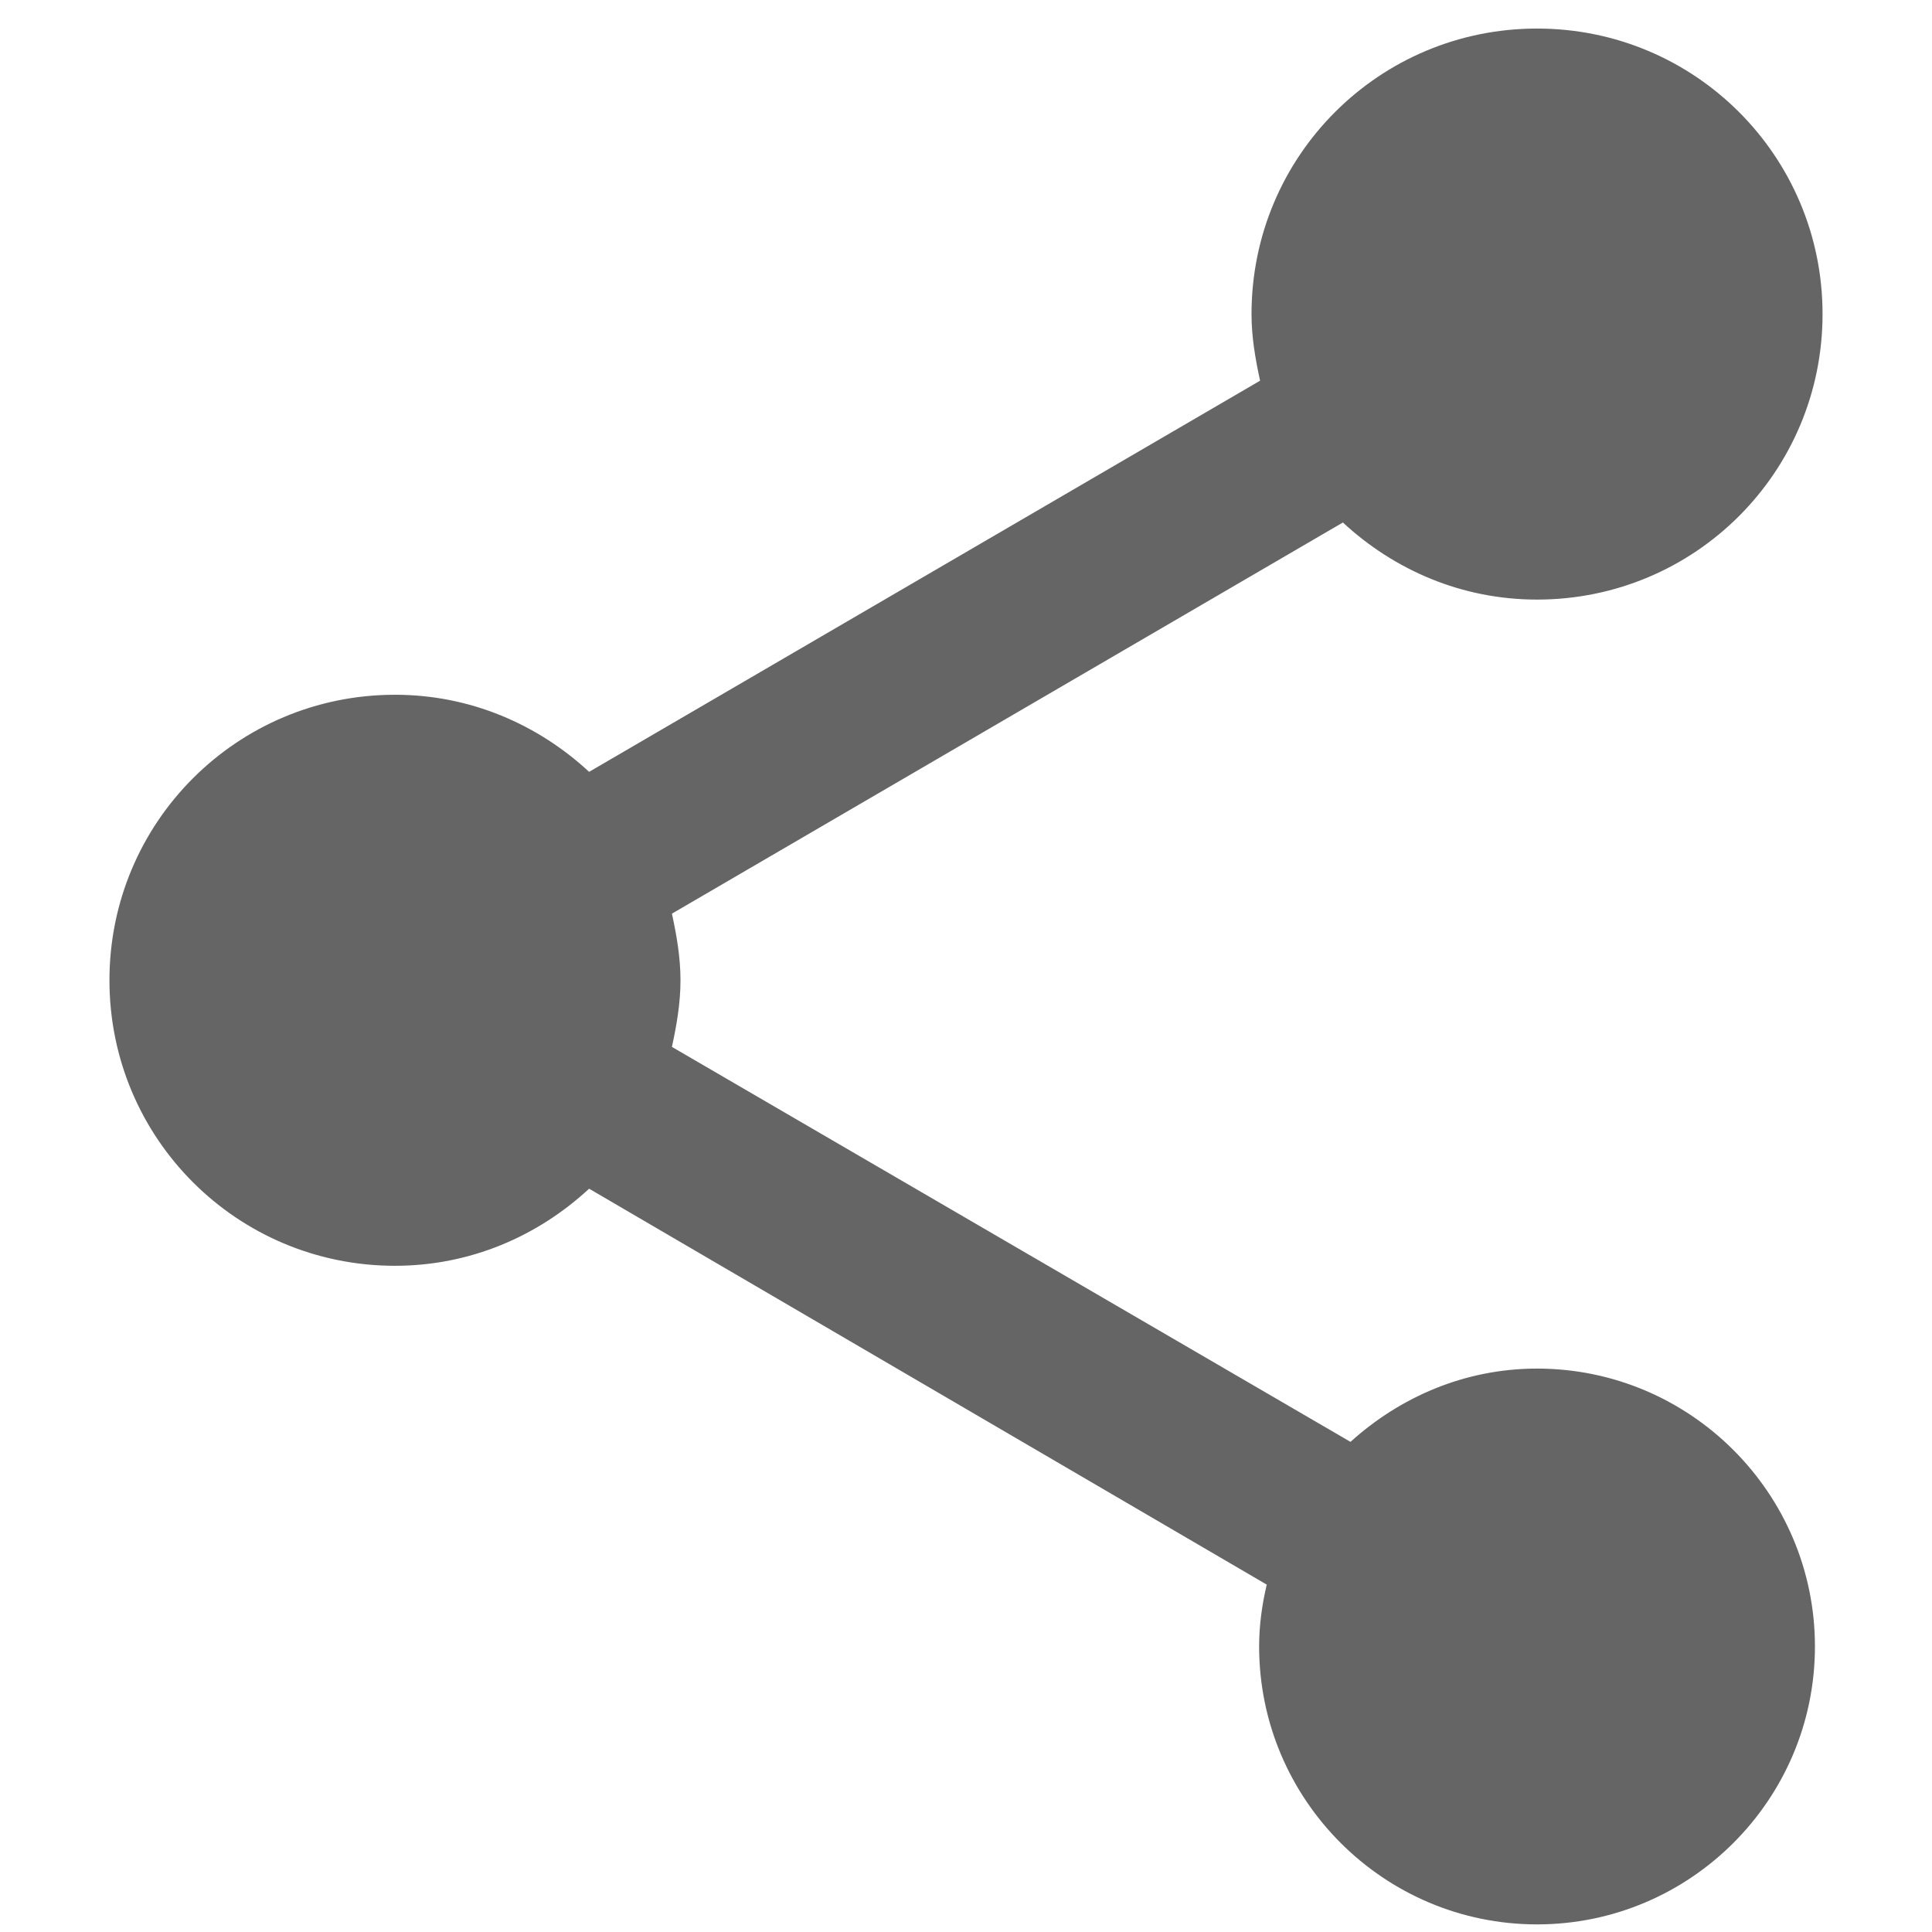
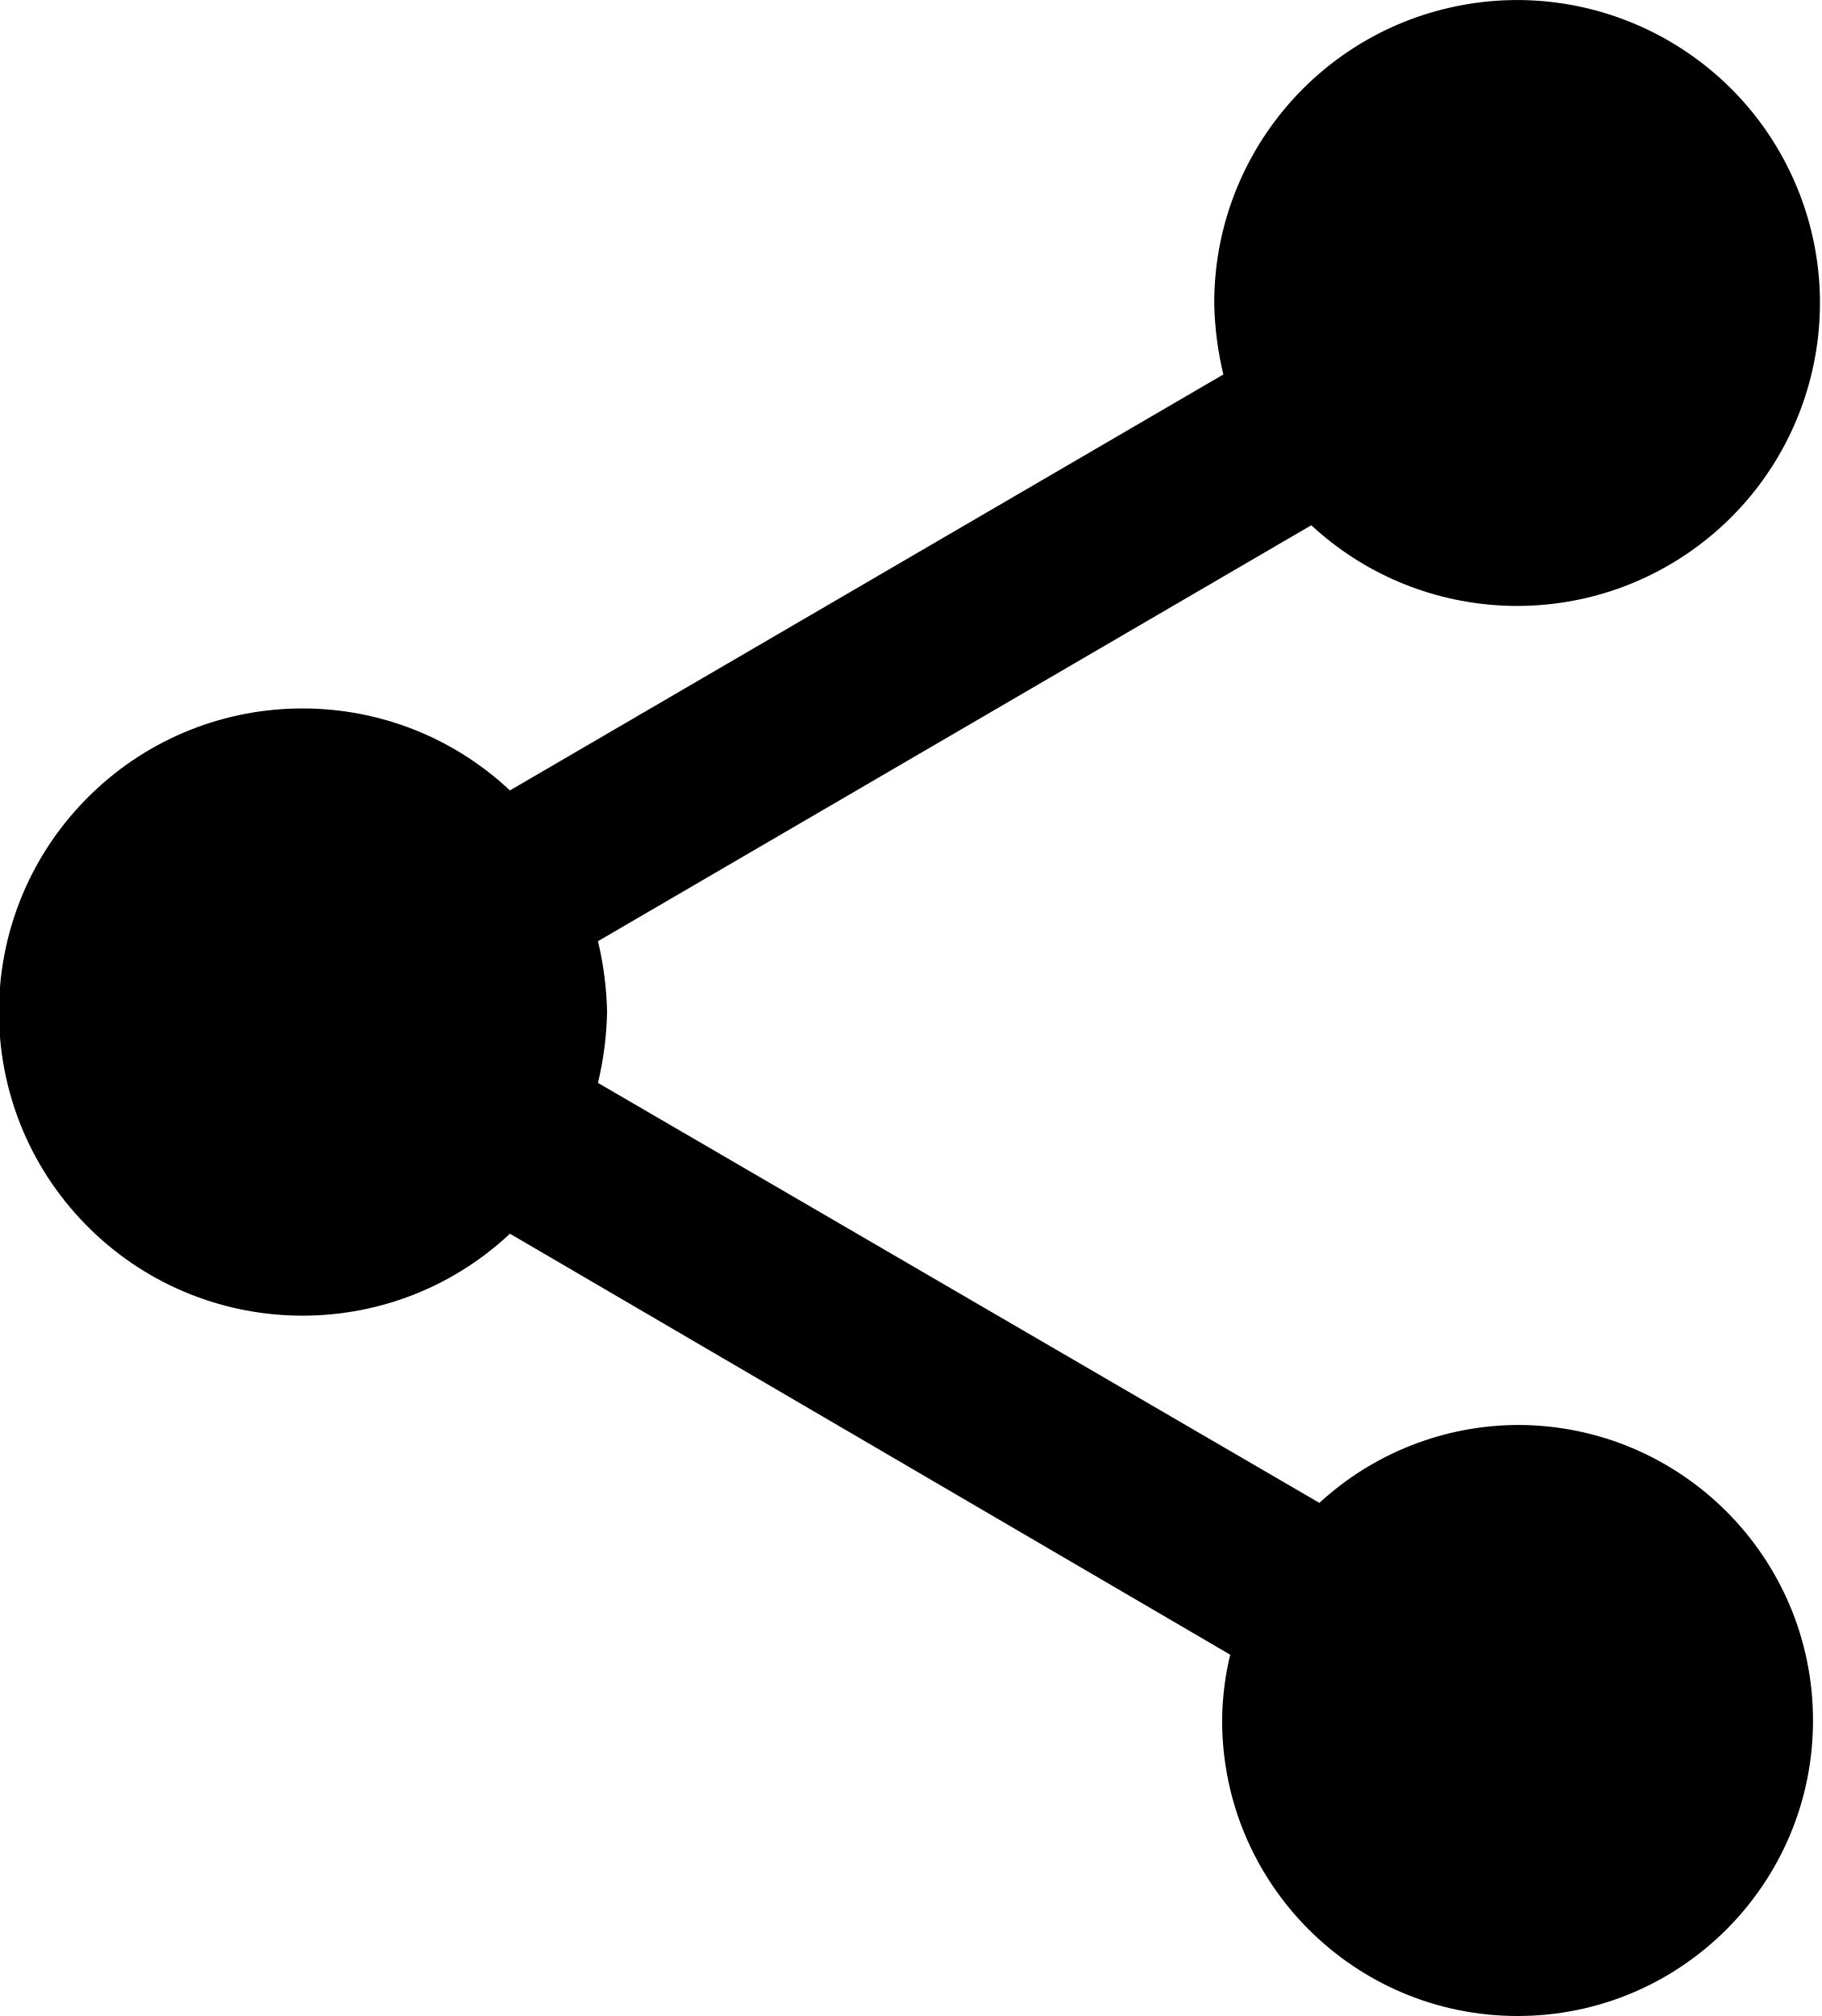
- <svg xmlns="http://www.w3.org/2000/svg" width="20" height="20" viewBox="2 1.7 20 20.3">
-   <path d="M18 16.08c-.76 0-1.44.3-1.96.77L8.91 12.7c.05-.23.09-.46.09-.7s-.04-.47-.09-.7l7.05-4.11c.54.5 1.25.81 2.04.81 1.66 0 3-1.34 3-3s-1.34-3-3-3-3 1.34-3 3c0 .24.04.47.09.7L8.04 9.81C7.5 9.31 6.79 9 6 9c-1.66 0-3 1.34-3 3s1.34 3 3 3c.79 0 1.5-.31 2.04-.81l7.12 4.16c-.05.21-.08.43-.08.65 0 1.61 1.31 2.92 2.92 2.92 1.61 0 2.92-1.31 2.92-2.92s-1.31-2.92-2.92-2.92z" id="share" fill="#656565" />
+ <svg xmlns="http://www.w3.org/2000/svg" width="71.304" height="78.909" viewBox="0 0 71.304 78.909">
+   <path id="share" d="M62.42,57.775a11.535,11.535,0,0,0-7.764,3.05L26.411,44.386a12.967,12.967,0,0,0,.357-2.773,12.967,12.967,0,0,0-.357-2.773L54.339,22.559a11.857,11.857,0,1,0-3.8-8.675,12.967,12.967,0,0,0,.357,2.773L22.965,32.938a11.884,11.884,0,1,0,0,17.351l28.2,16.479a11.176,11.176,0,0,0-.317,2.575A11.567,11.567,0,1,0,62.42,57.775Z" transform="translate(-3 -2)" />
</svg>
